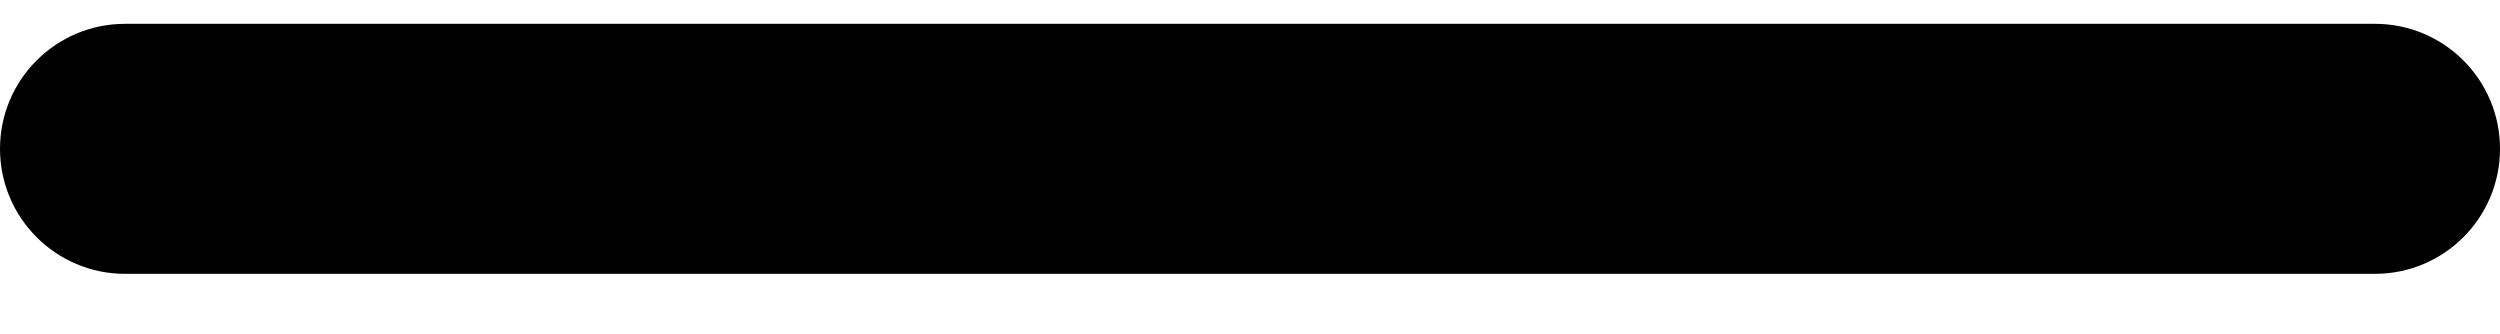
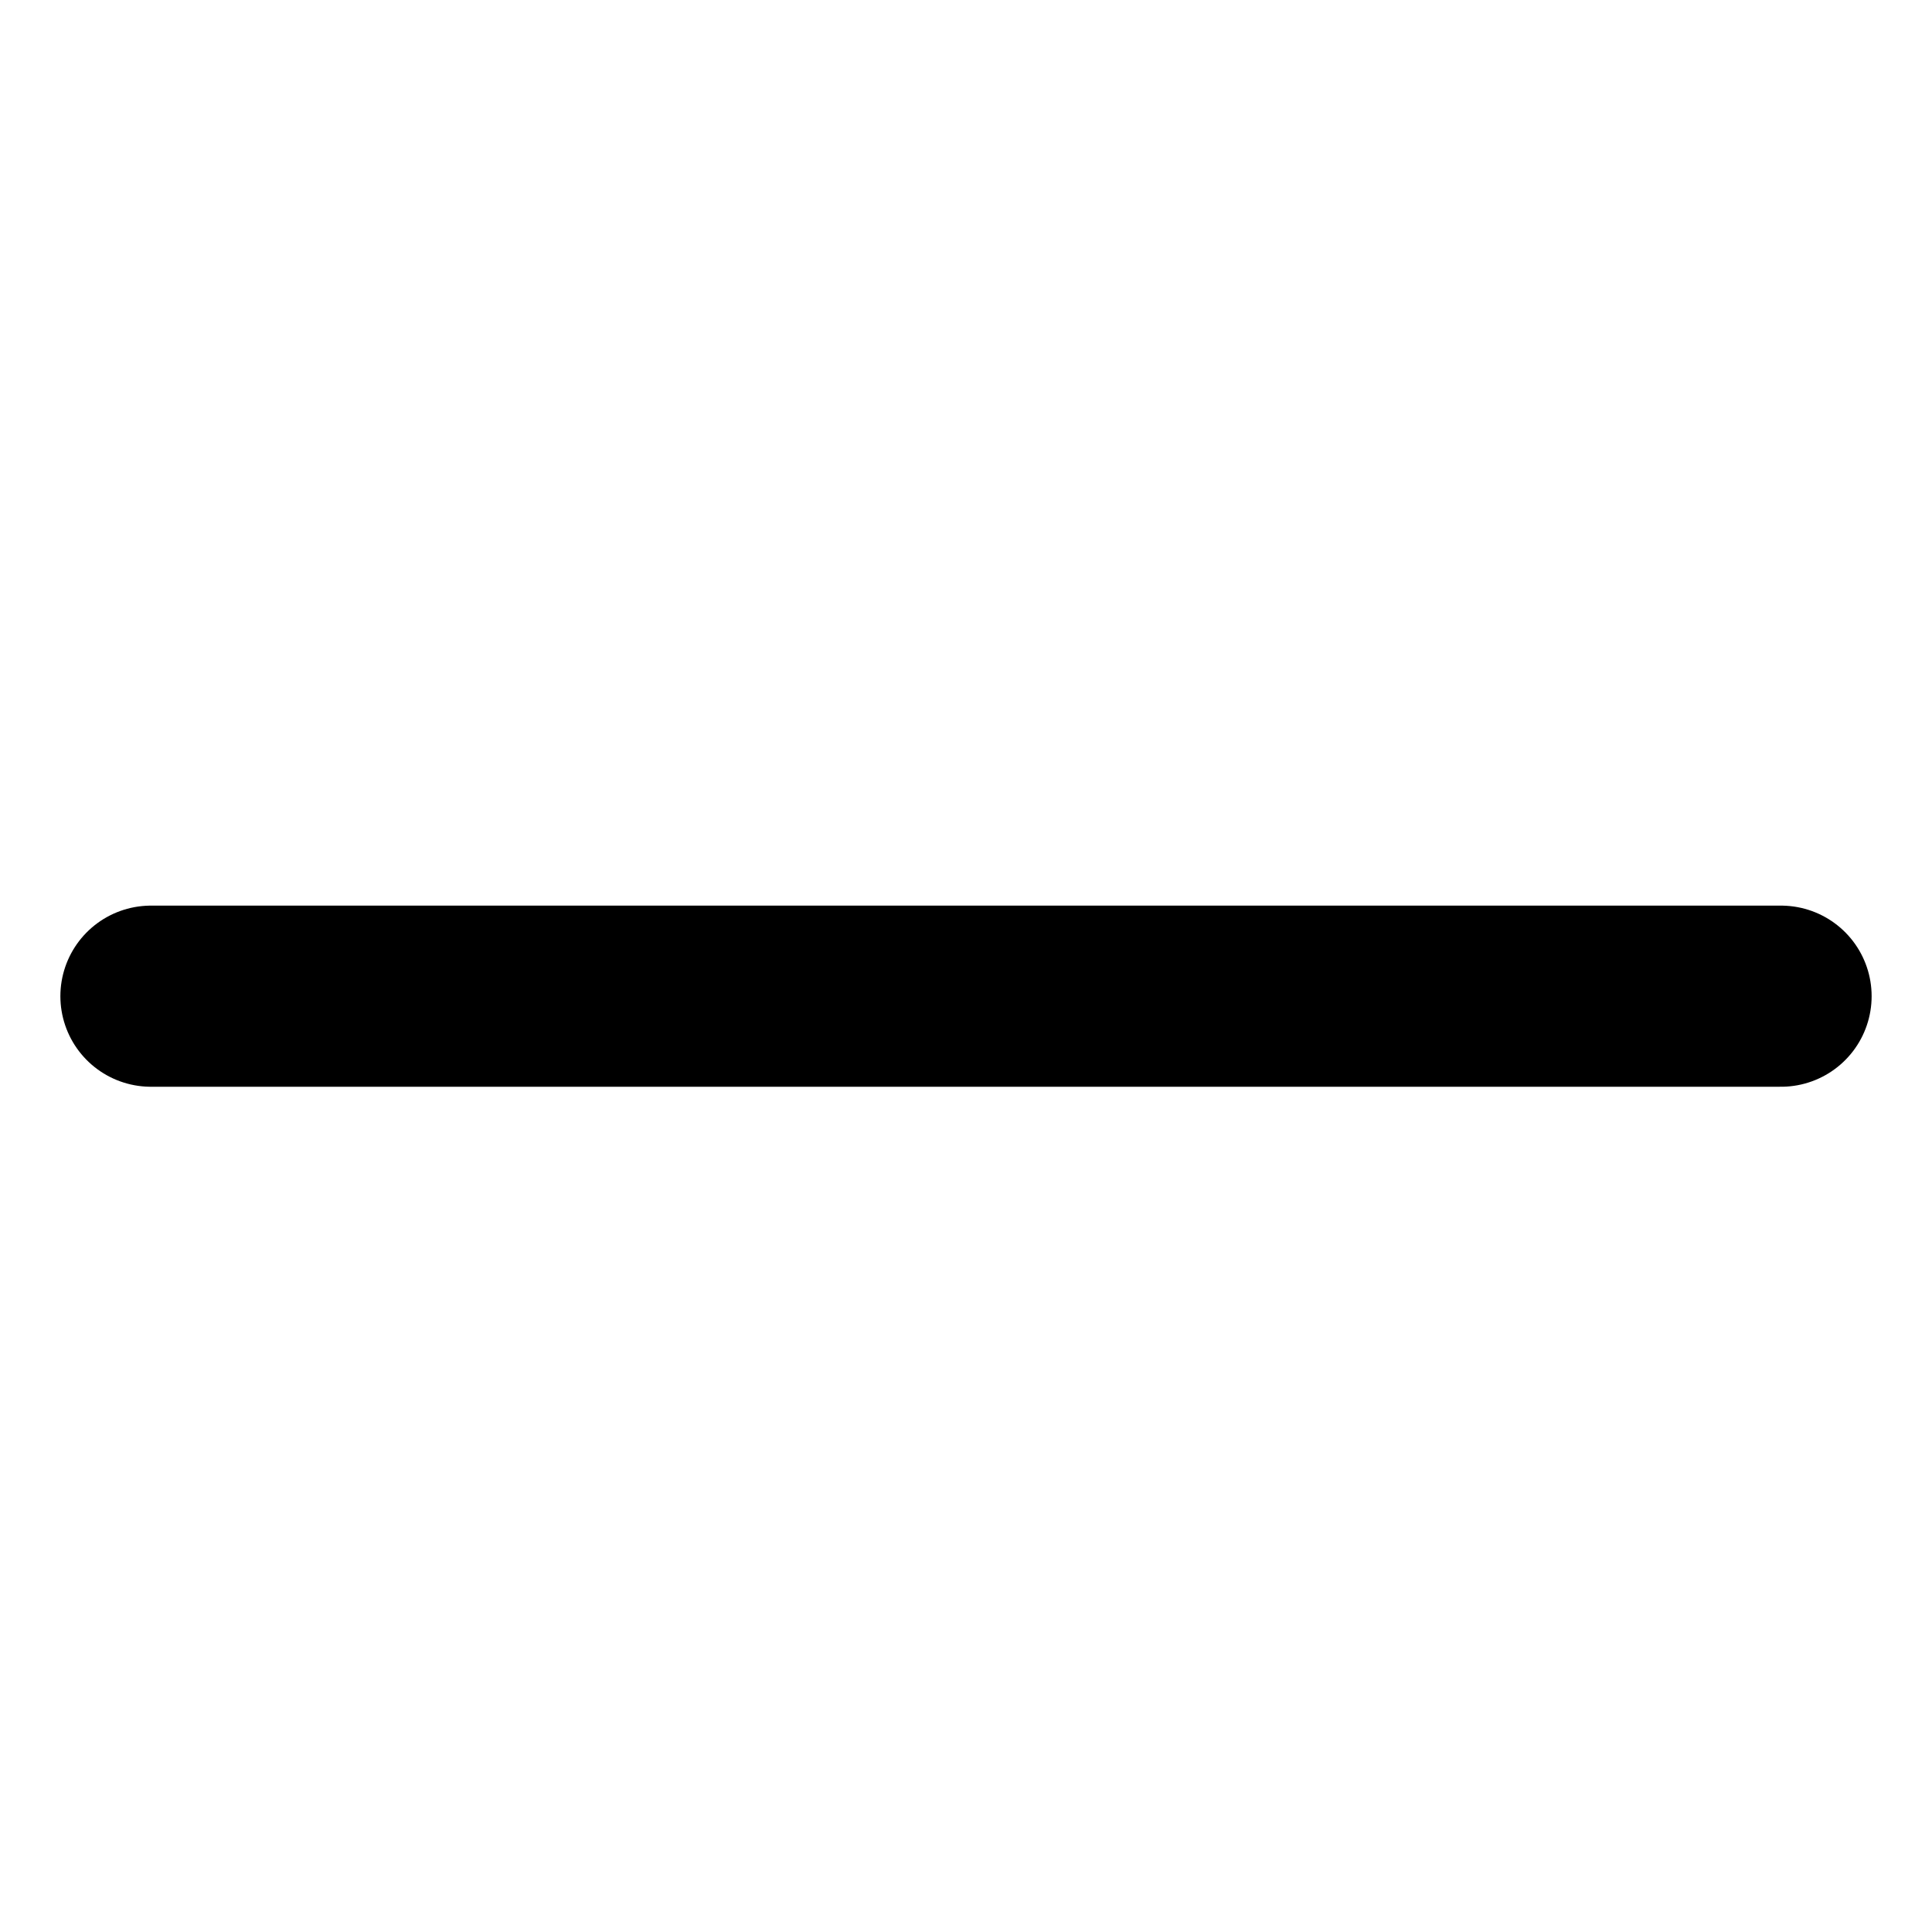
- <svg xmlns="http://www.w3.org/2000/svg" width="30" height="4" viewBox="0 0 30 4" fill="none">
-   <path fill-rule="evenodd" clip-rule="evenodd" d="M30 1.786C30 2.614 29.328 3.286 28.5 3.286L1.5 3.286C0.672 3.286 -7.24234e-08 2.614 0 1.786C7.24234e-08 0.957 0.672 0.286 1.5 0.286L28.5 0.286C29.328 0.286 30 0.957 30 1.786Z" fill="black" />
+ <svg xmlns="http://www.w3.org/2000/svg" width="32" height="32" viewBox="0 0 32 32" fill="none">
+   <line x1="29.5" y1="16.5" x2="2.5" y2="16.5" stroke="black" stroke-width="3" stroke-linecap="round" stroke-linejoin="round" />
</svg>
